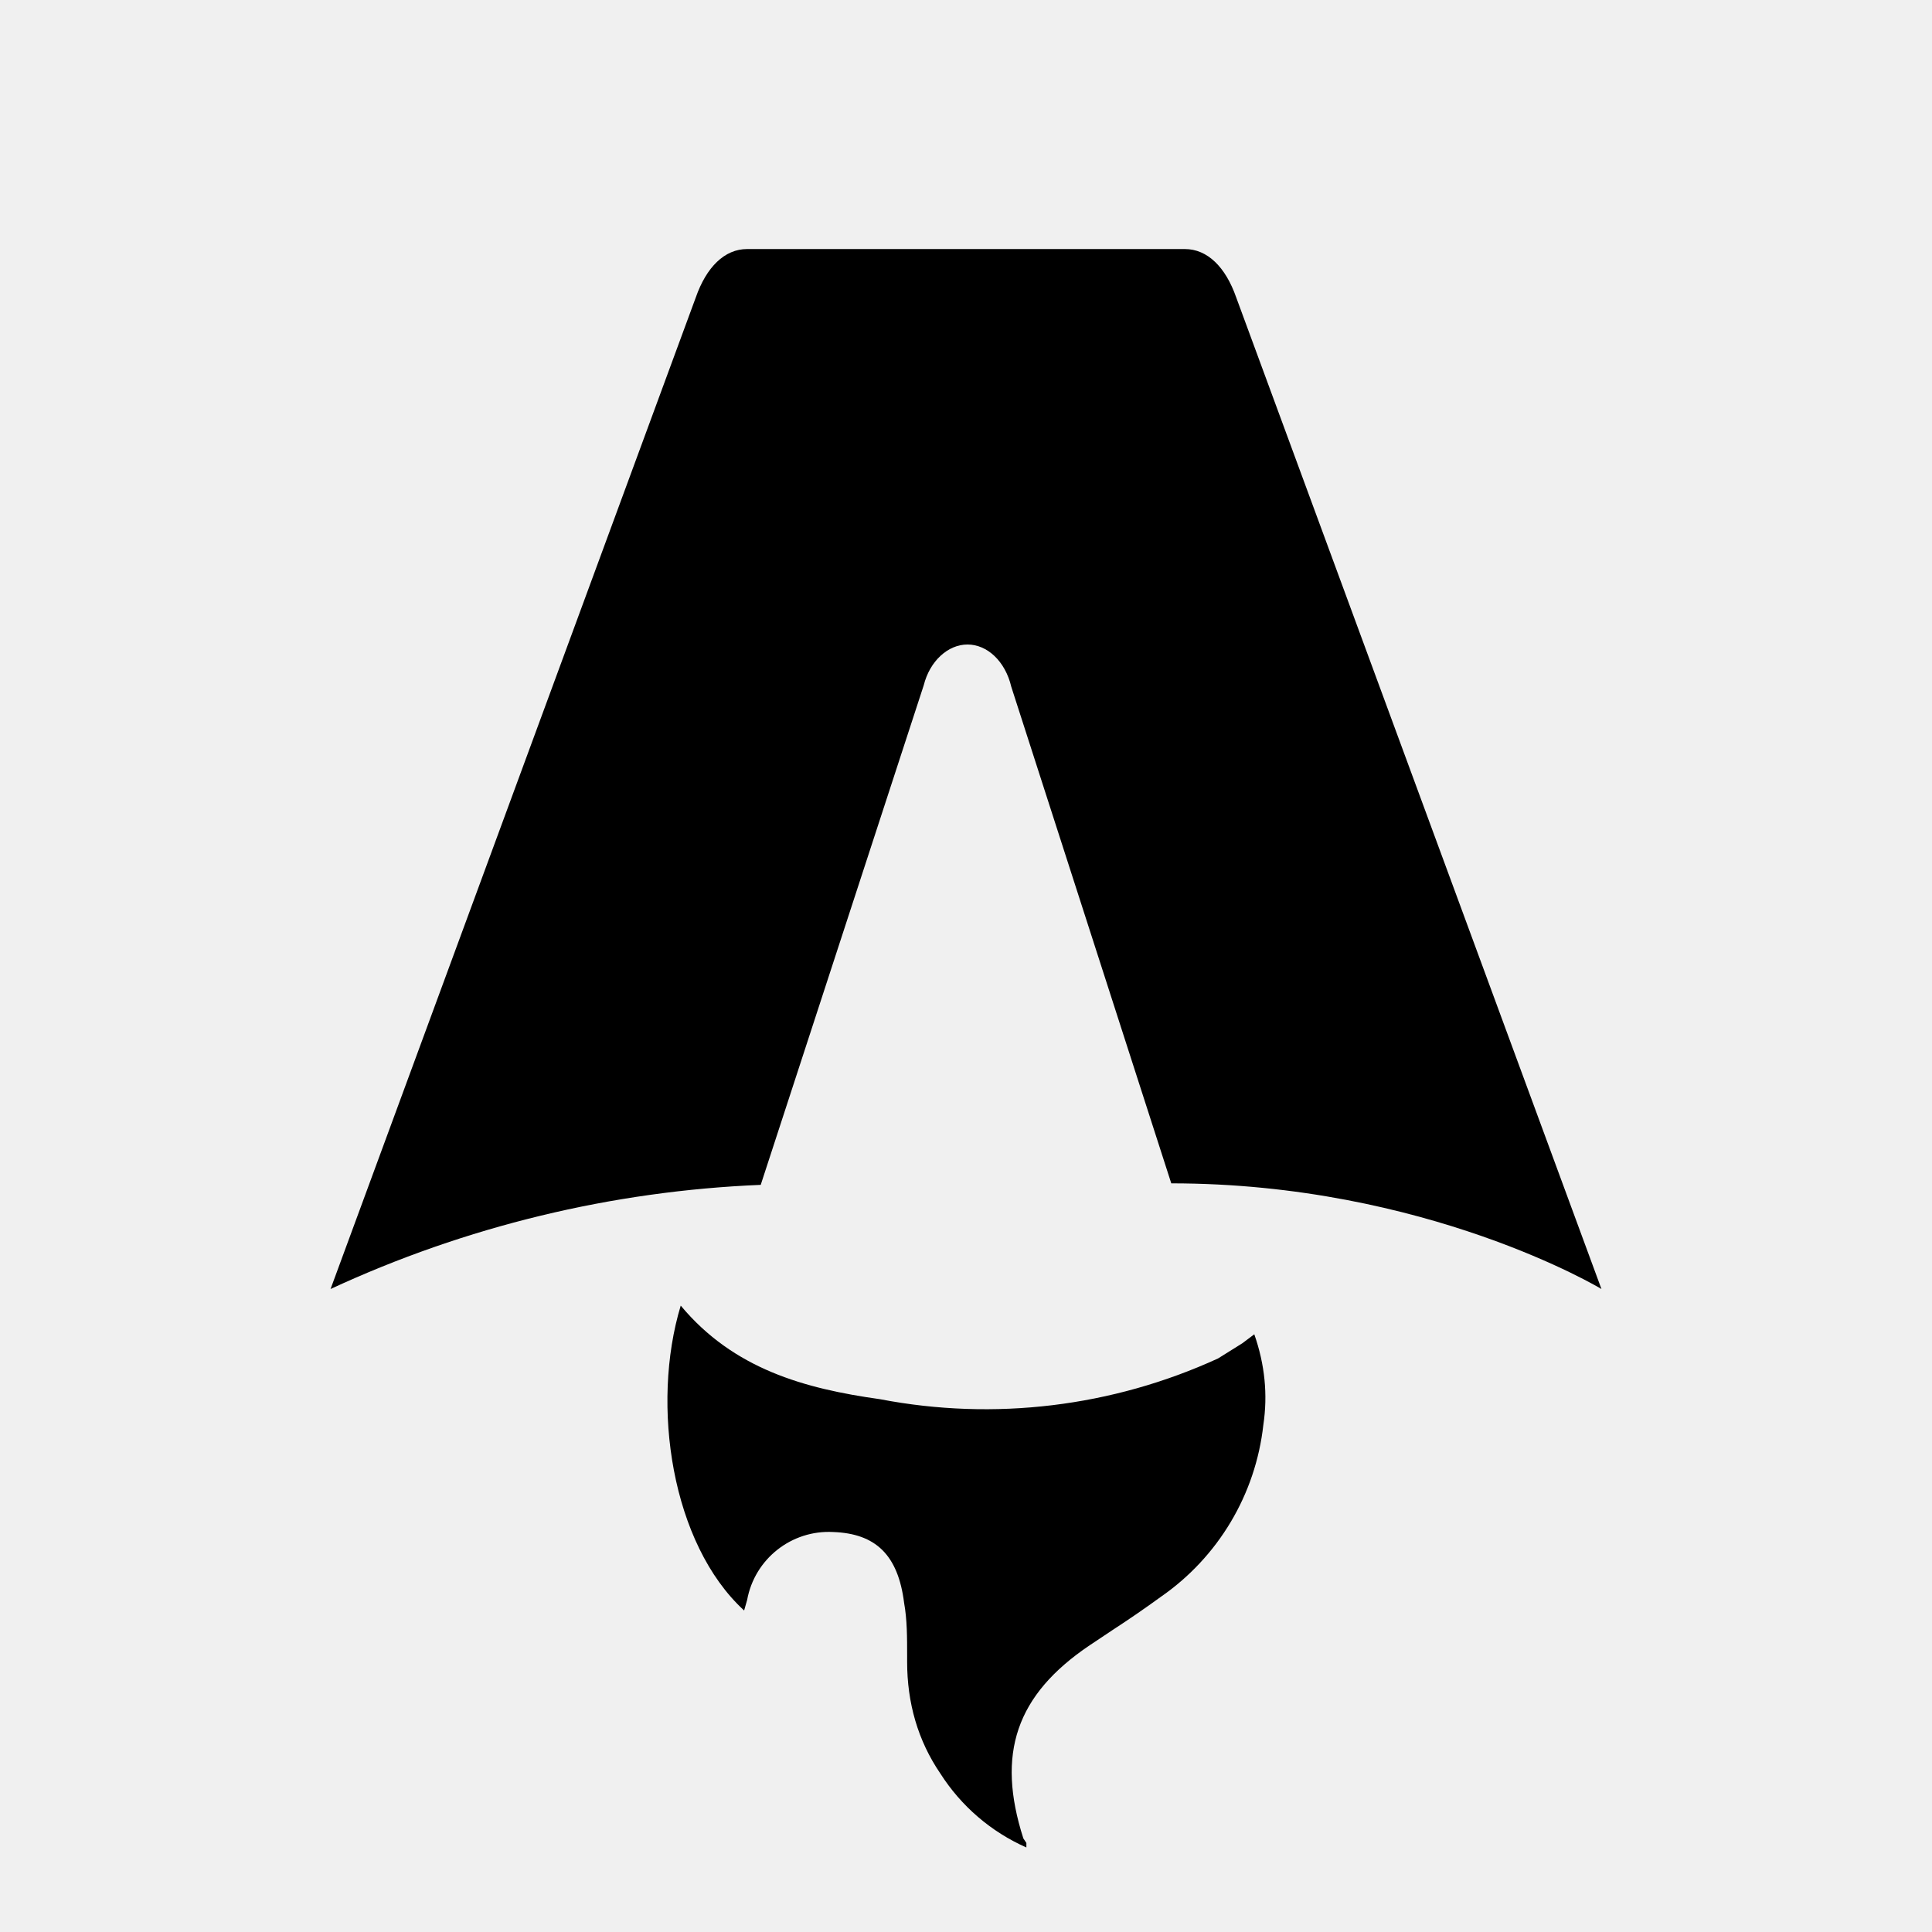
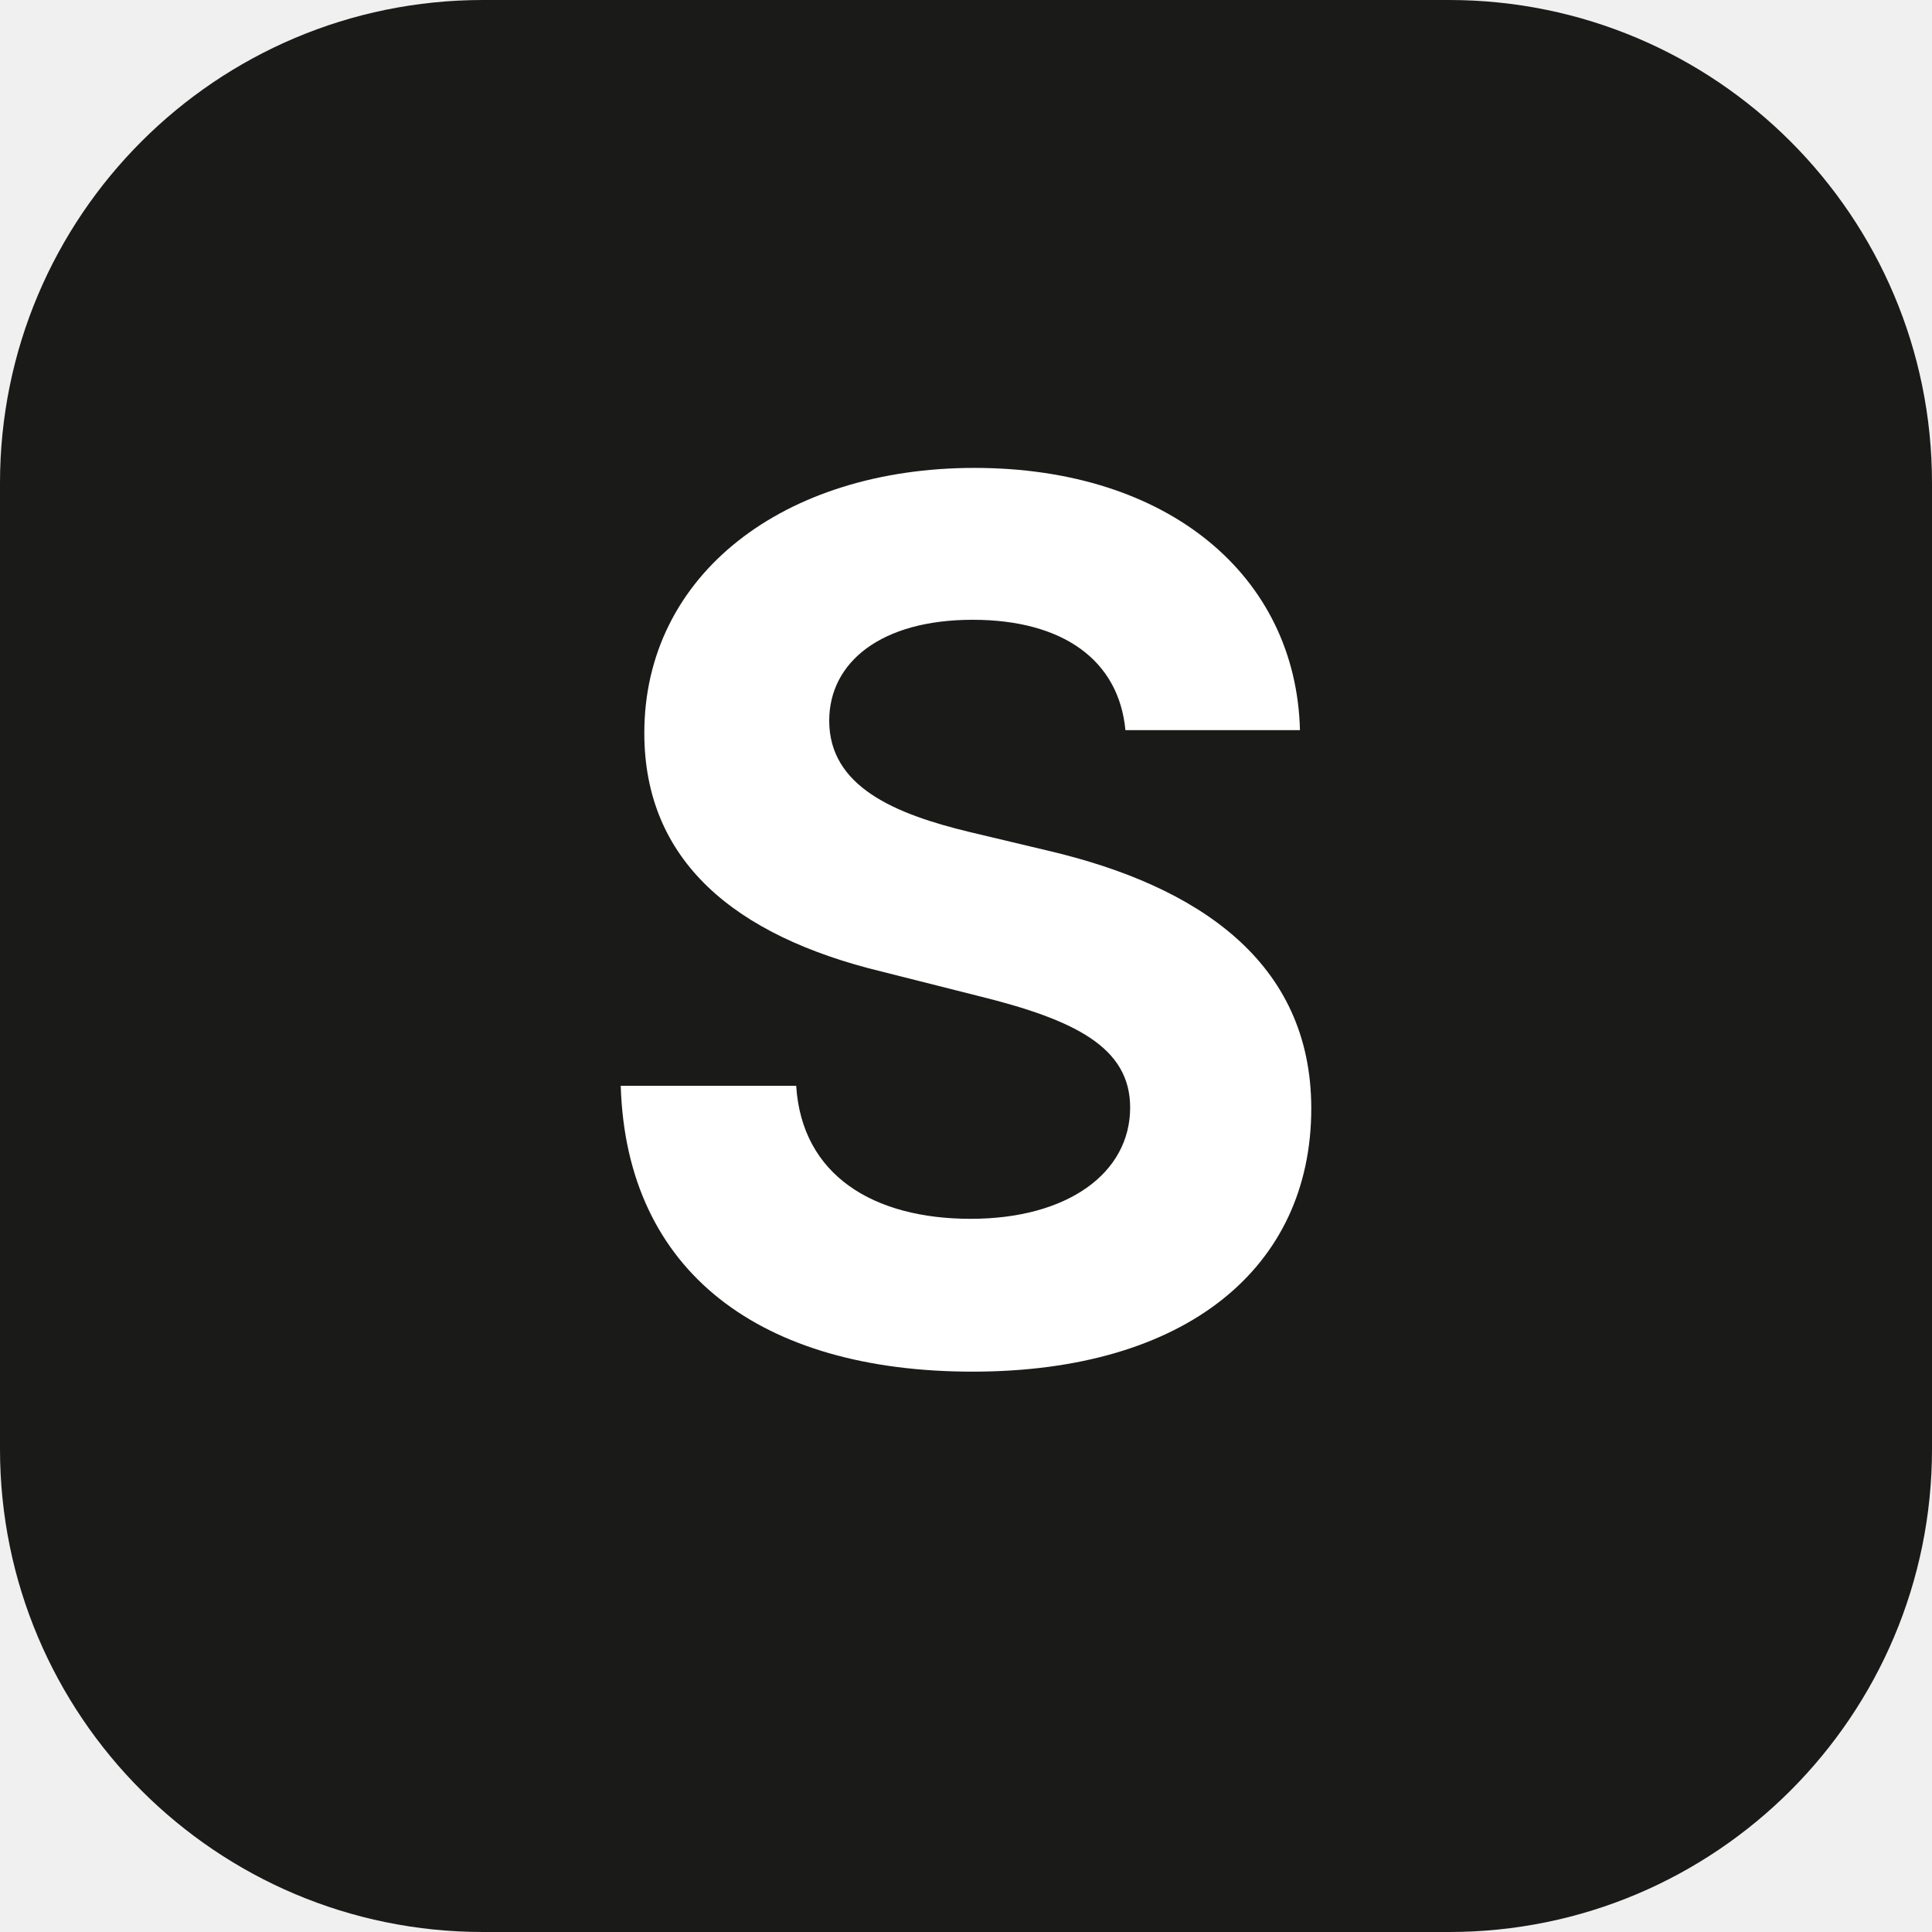
- <svg xmlns="http://www.w3.org/2000/svg" fill="none" viewBox="0 0 128 128">
-   <path d="M50.4 78.5a75.1 75.1 0 0 0-28.5 6.9l24.2-65.7c.7-2 1.9-3.2 3.4-3.2h29c1.5 0 2.7 1.2 3.4 3.2l24.2 65.7s-11.6-7-28.5-7L67 45.5c-.4-1.7-1.6-2.8-2.9-2.8-1.3 0-2.5 1.1-2.9 2.7L50.4 78.5Zm-1.1 28.2Zm-4.2-20.2c-2 6.6-.6 15.8 4.2 20.2a17.5 17.5 0 0 1 .2-.7 5.5 5.5 0 0 1 5.7-4.5c2.8.1 4.3 1.5 4.7 4.7.2 1.1.2 2.3.2 3.5v.4c0 2.7.7 5.2 2.2 7.4a13 13 0 0 0 5.7 4.9v-.3l-.2-.3c-1.8-5.6-.5-9.5 4.4-12.8l1.5-1a73 73 0 0 0 3.2-2.2 16 16 0 0 0 6.8-11.4c.3-2 .1-4-.6-6l-.8.6-1.6 1a37 37 0 0 1-22.4 2.7c-5-.7-9.7-2-13.2-6.2Z" />
-   <style>
-         path { fill: #000; }
-         @media (prefers-color-scheme: dark) {
-             path { fill: #FFF; }
-         }
-     </style>
+ <svg xmlns="http://www.w3.org/2000/svg" viewBox="0 0 32 32">
+   <rect width="32" height="32" rx="8" fill="#1a1a19" />
+   <text x="16" y="22.5" text-anchor="middle" font-family="Inter, system-ui, sans-serif" font-weight="700" font-size="20" fill="#ffffff">S</text>
</svg>
